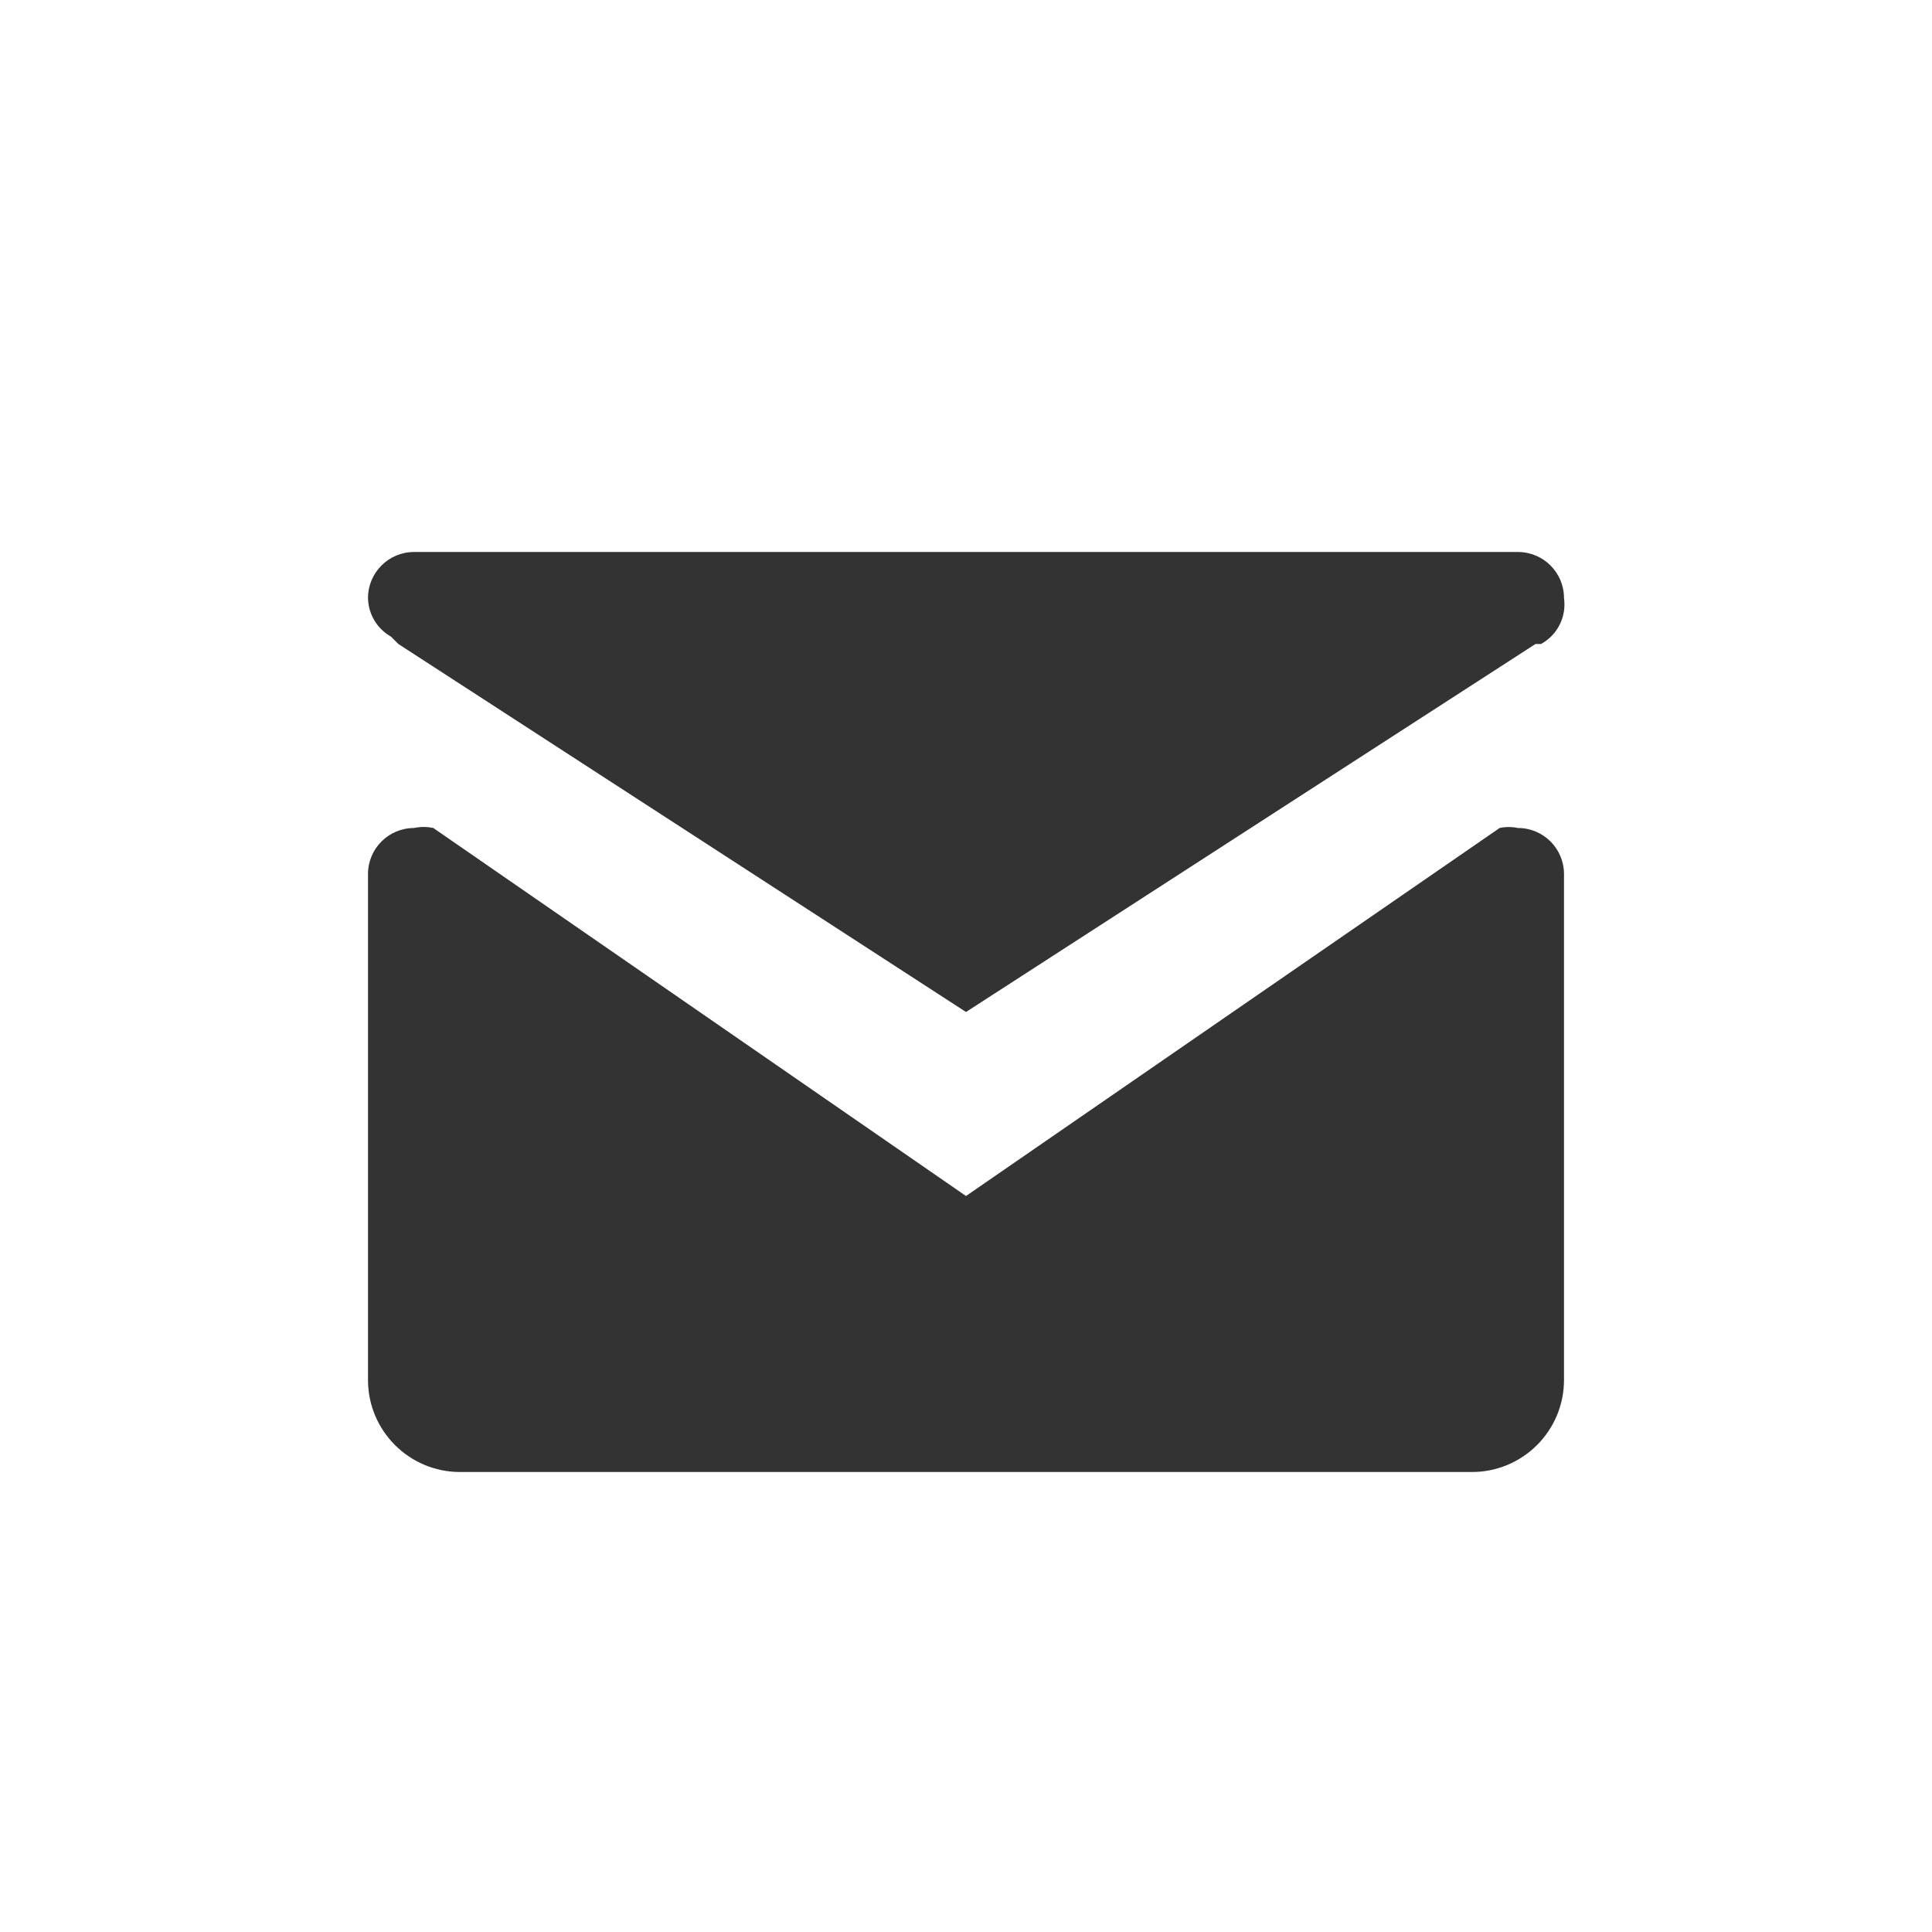
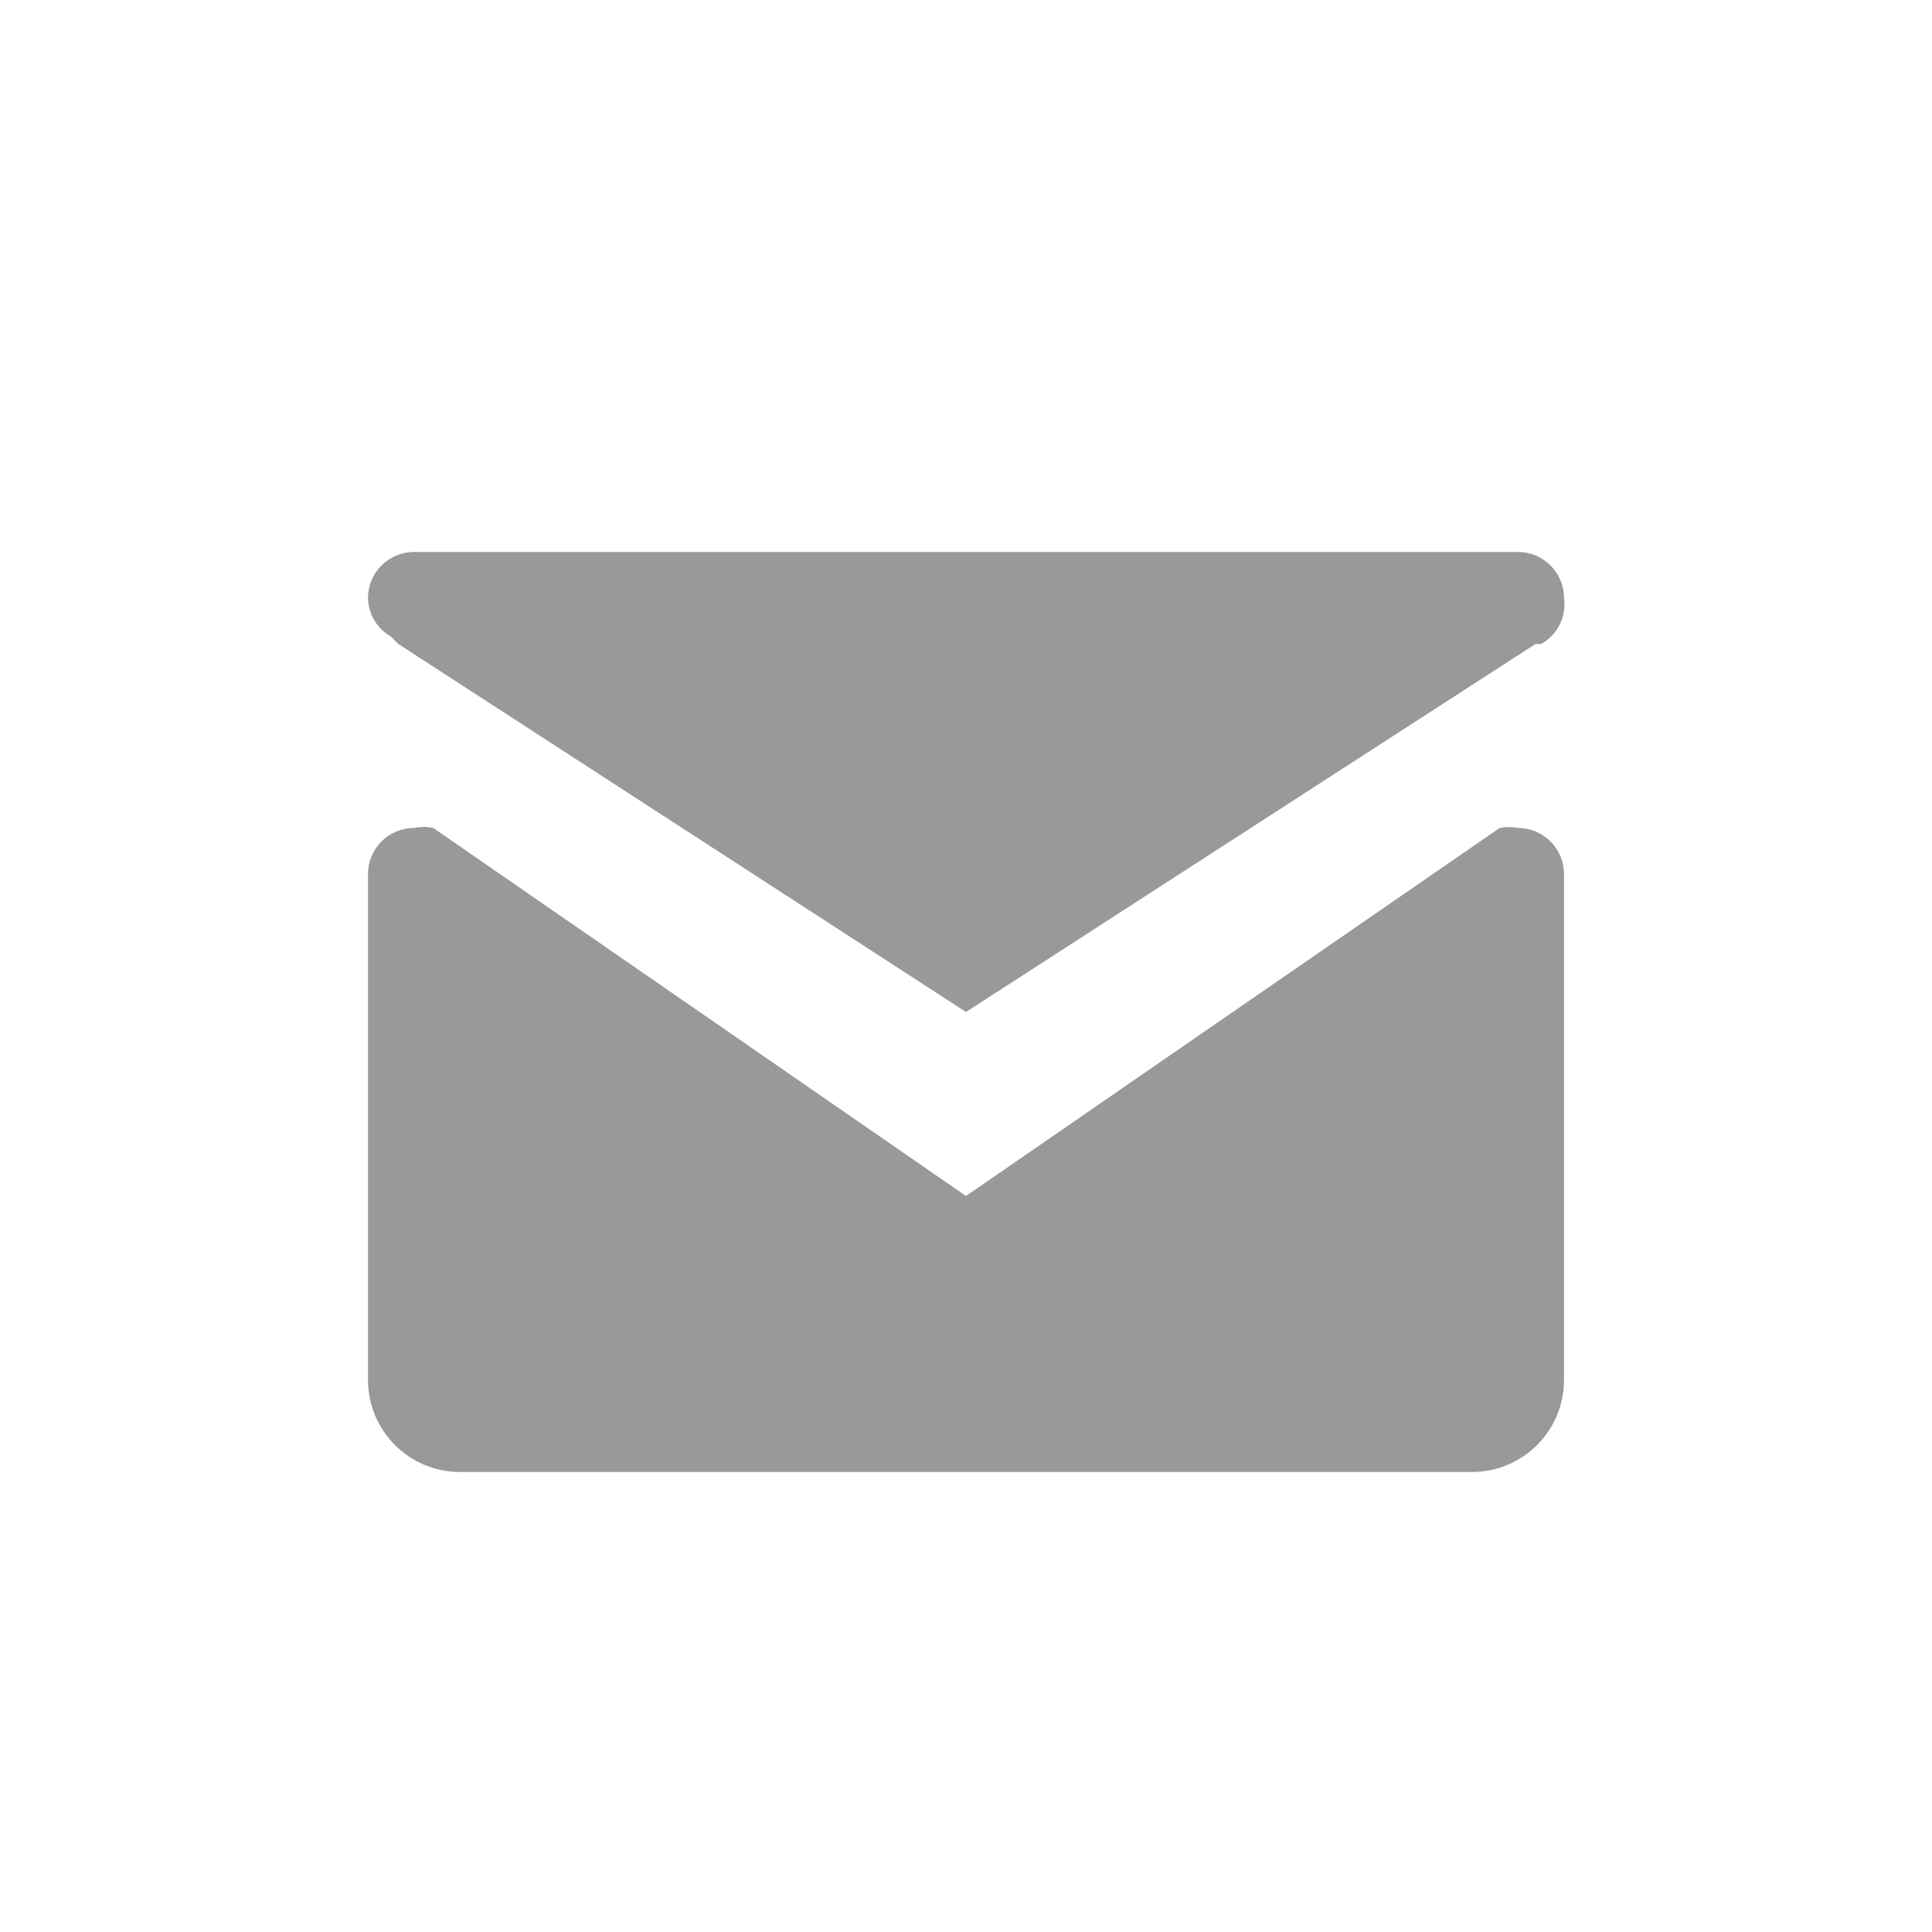
<svg xmlns="http://www.w3.org/2000/svg" viewBox="0 0 21 21" height="21" width="21">
  <rect fill="none" x="0" y="0" width="21" height="21" />
-   <path fill="#333" transform="translate(3 3)" d="M14,6.5V12c0,0.552-0.448,1-1,1H2c-0.552,0-1-0.448-1-1V6.5C1,6.224,1.224,6,1.5,6  c0.069-0.015,0.141-0.015,0.21,0l0,0l5.79,4l5.8-4l0,0c0.066-0.014,0.134-0.014,0.2,0C13.776,6,14,6.224,14,6.5z M1.25,3.92  L1.25,3.92L1.33,4L7.5,8l6.19-4l0,0h0.06l0,0c0.18-0.098,0.279-0.297,0.25-0.5C14,3.224,13.776,3,13.5,3h-12  C1.224,3,1,3.224,1,3.5C1.003,3.675,1.098,3.834,1.25,3.92z" />
+   <path fill="#999" transform="translate(3 3)" d="M14,6.5V12c0,0.552-0.448,1-1,1H2c-0.552,0-1-0.448-1-1V6.5C1,6.224,1.224,6,1.5,6  c0.069-0.015,0.141-0.015,0.21,0l0,0l5.79,4l5.8-4l0,0c0.066-0.014,0.134-0.014,0.2,0C13.776,6,14,6.224,14,6.5z M1.25,3.92  L1.25,3.92L1.33,4L7.5,8l6.19-4l0,0h0.06l0,0c0.18-0.098,0.279-0.297,0.25-0.5C14,3.224,13.776,3,13.5,3h-12  C1.224,3,1,3.224,1,3.5C1.003,3.675,1.098,3.834,1.25,3.92z" />
</svg>
